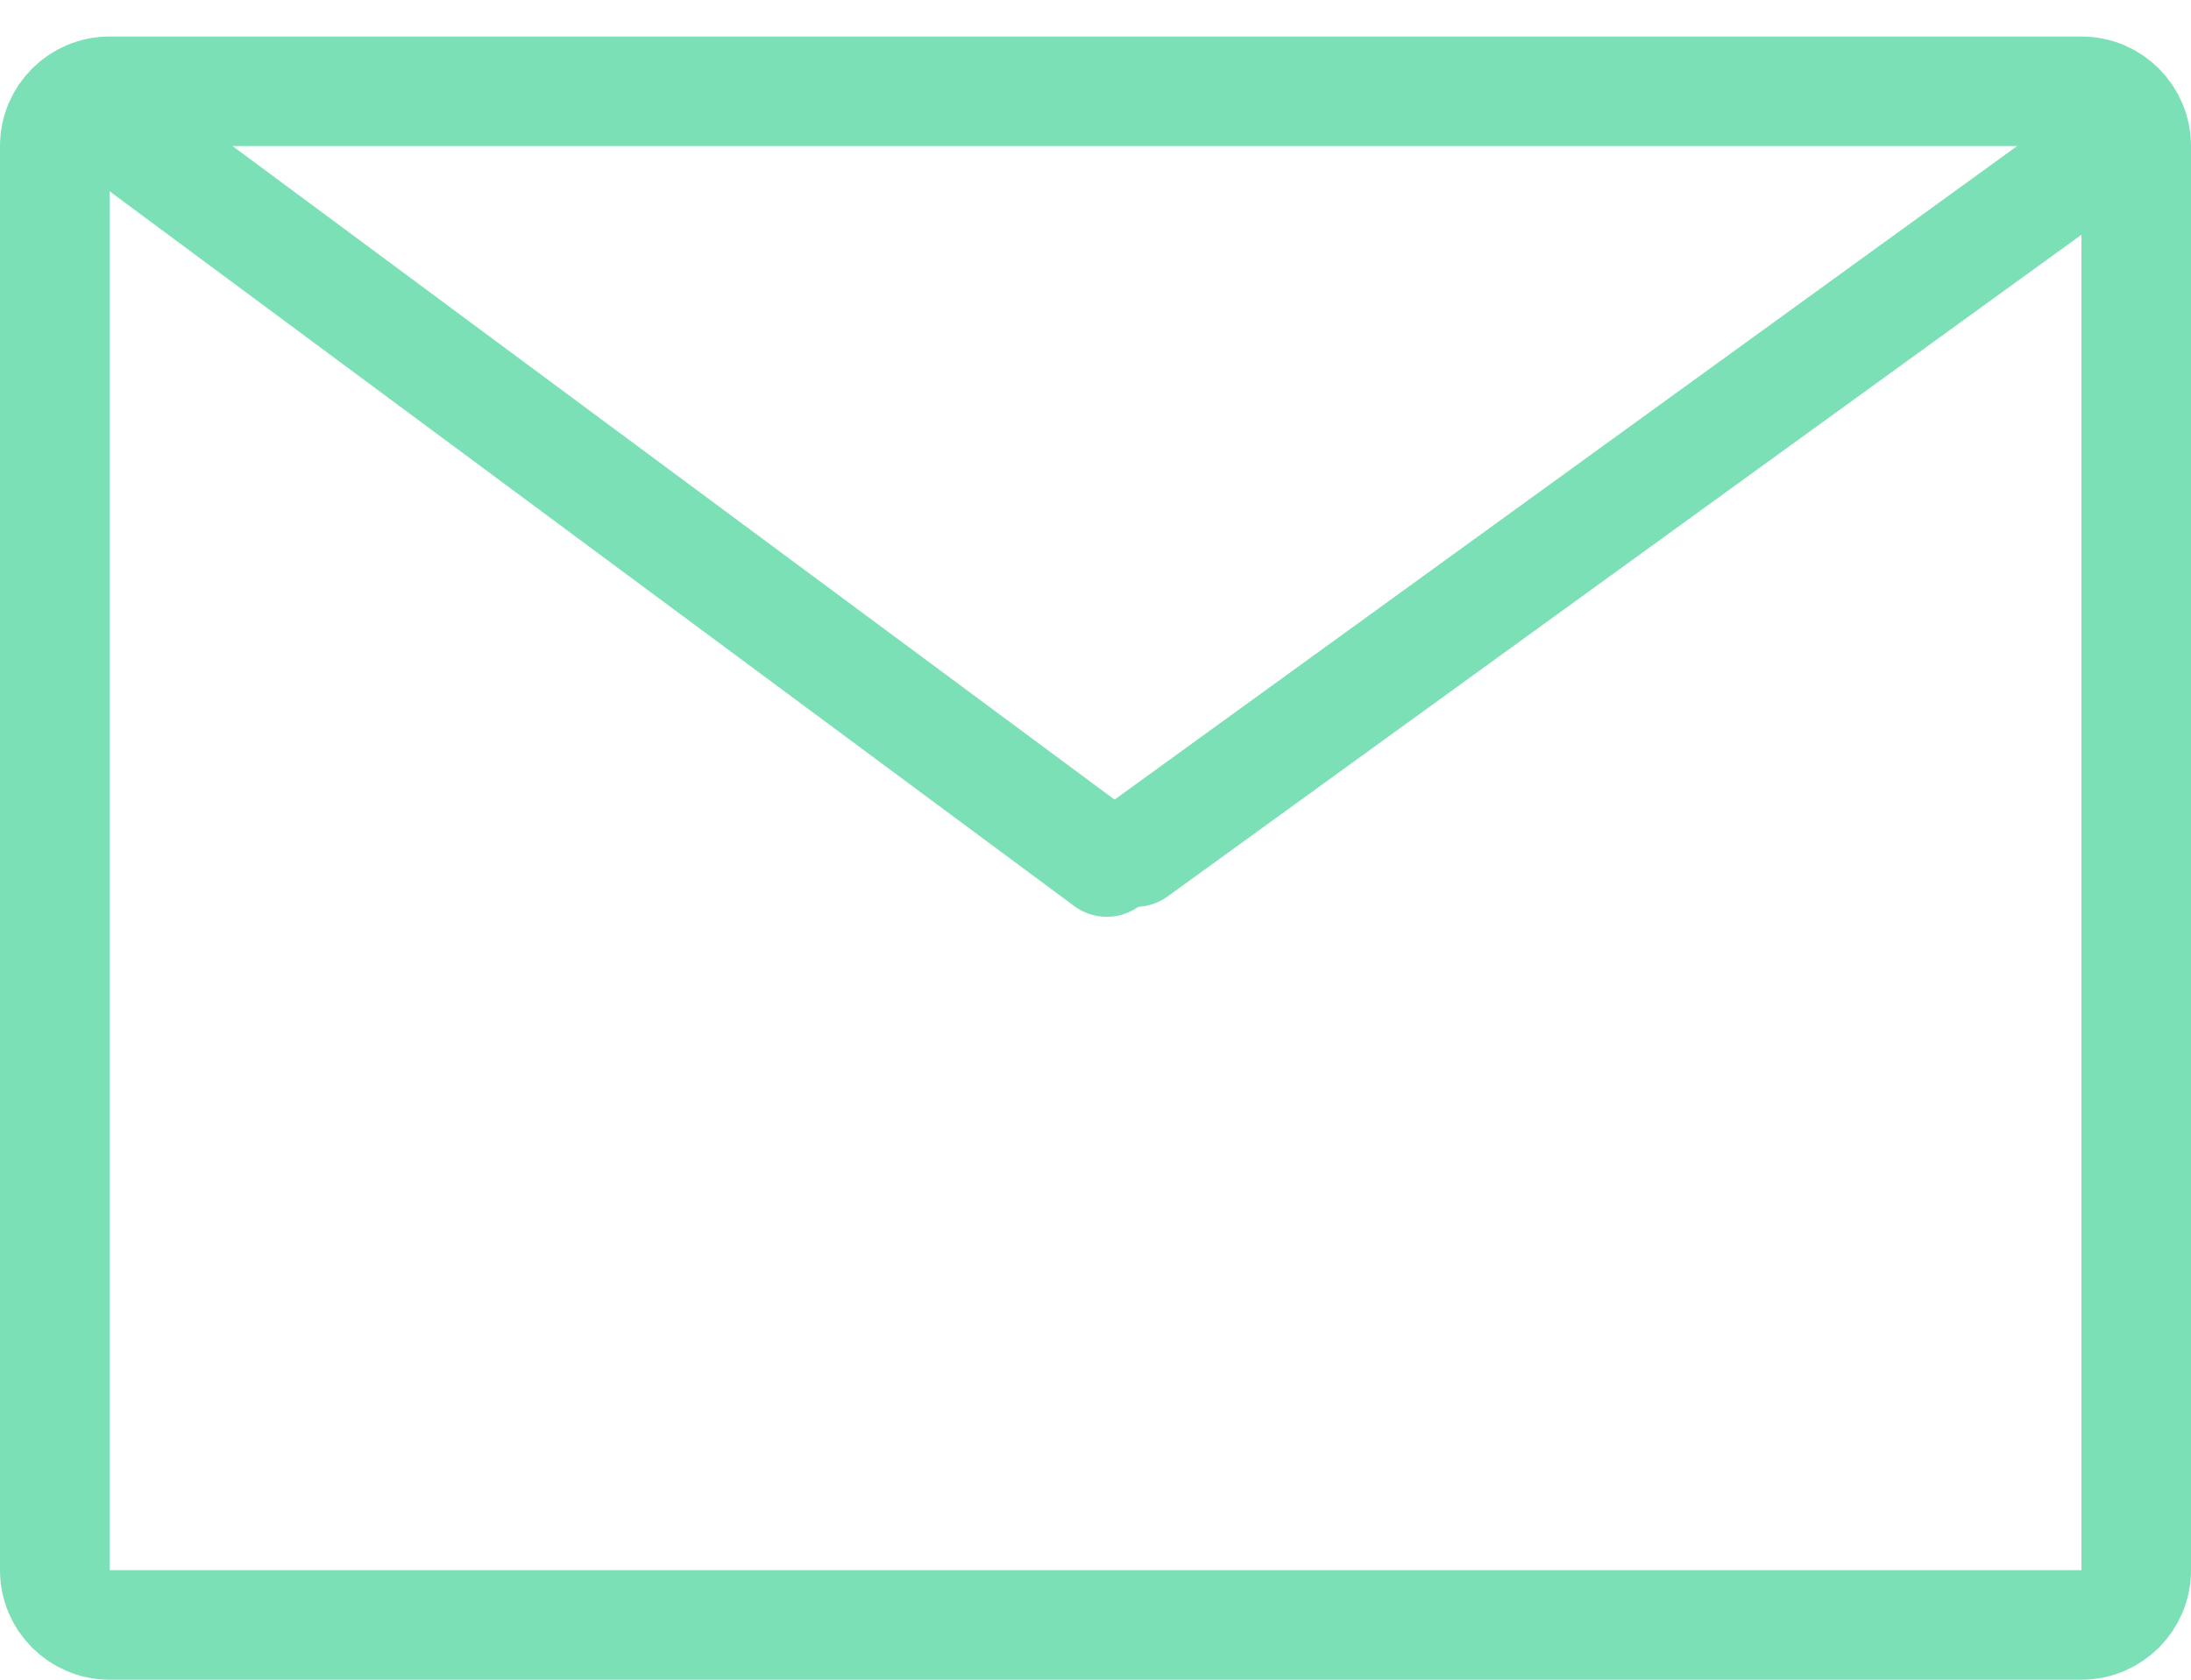
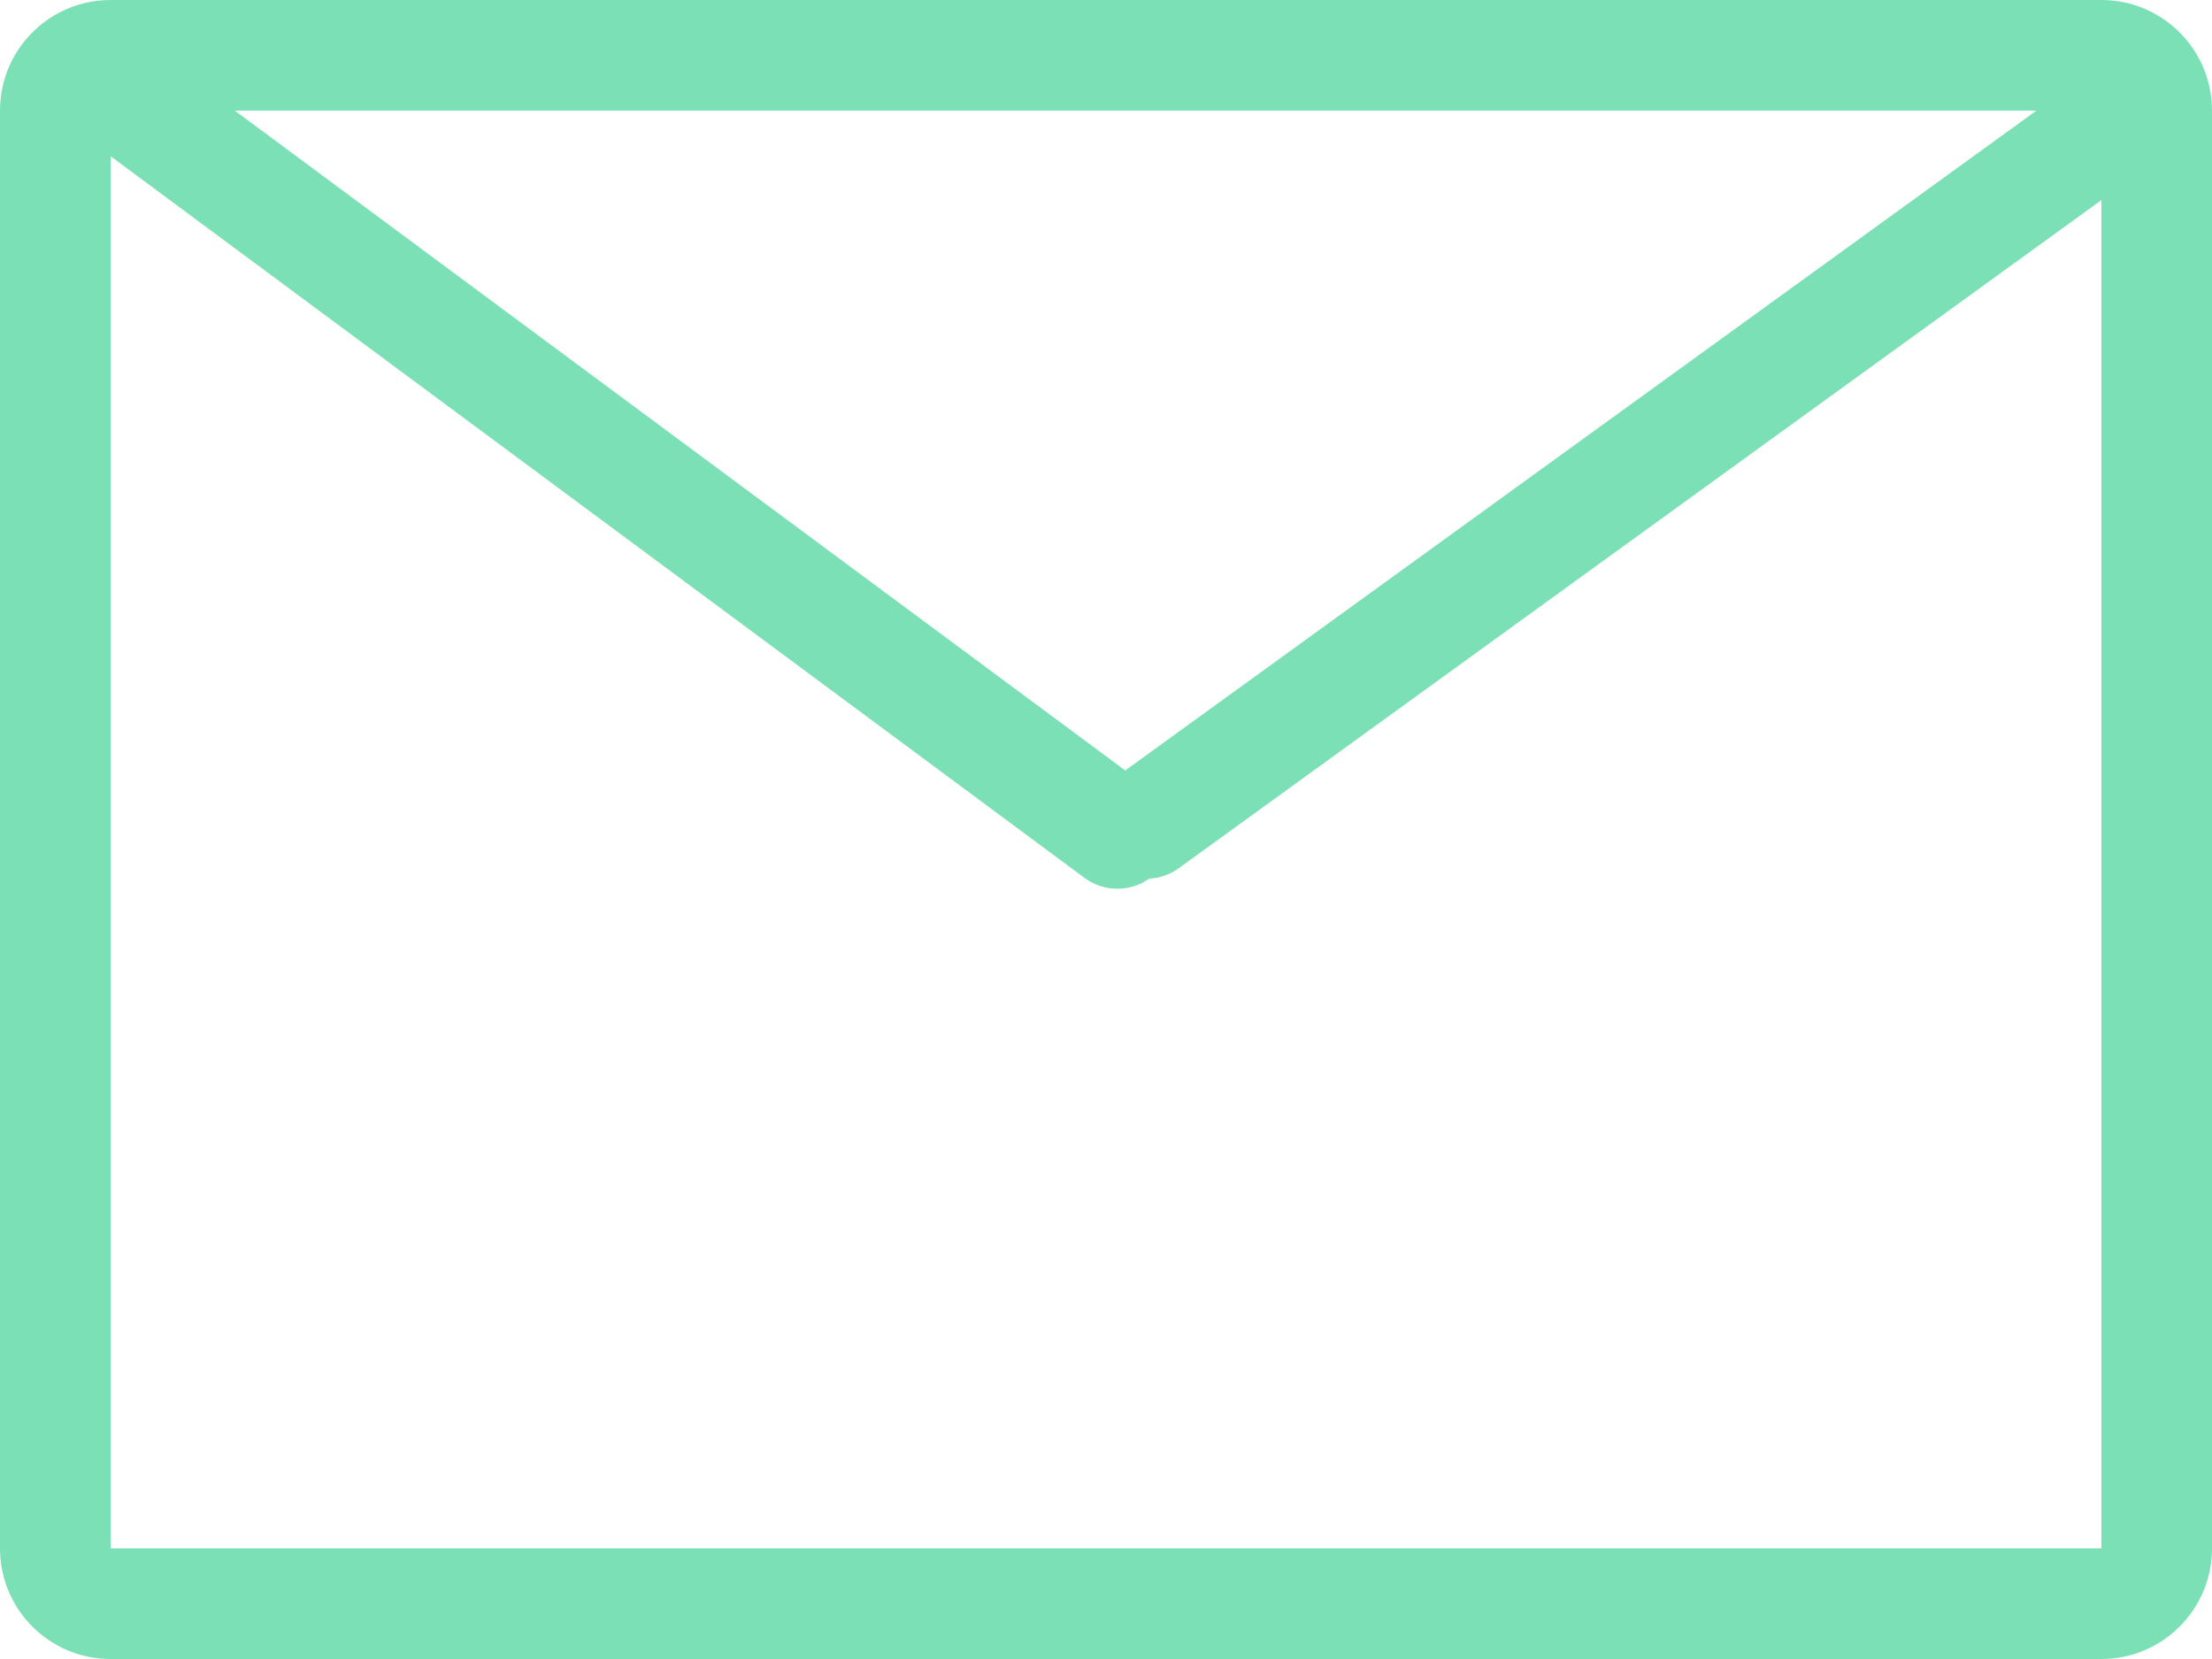
- <svg xmlns="http://www.w3.org/2000/svg" width="60" height="46" viewBox="0 0 60 46" fill="none">
-   <rect x="1.5" y="2.5" width="57" height="42" rx="1.5" stroke="#7CE0B7" stroke-width="3" />
-   <path d="M2.5 3L30.309 23.607" stroke="#7CE0B7" stroke-width="3" stroke-linecap="round" stroke-linejoin="round" />
-   <line x1="57.665" y1="4.095" x2="31.095" y2="23.335" stroke="#7CE0B7" stroke-width="3" stroke-linecap="round" stroke-linejoin="round" />
+ <svg xmlns="http://www.w3.org/2000/svg" width="60" height="45" viewBox="0 0 60 45" fill="none">
+   <path fill-rule="evenodd" clip-rule="evenodd" d="M55.238 3H6.369L30.522 20.898L55.238 3ZM57  5.428L31.974 23.55C31.731 23.726 31.453 23.819 31.173 23.833C30.659 24.196 29.949  24.207 29.416 23.812L3 4.237V42H57V5.428ZM3 0C1.343 0 0 1.343 0 3V42C0 43.657 1.343  45 3 45H57C58.657 45 60 43.657 60 42V3C60 1.343 58.657 0 57 0H3Z" fill="#7CE0B7" />
</svg>
